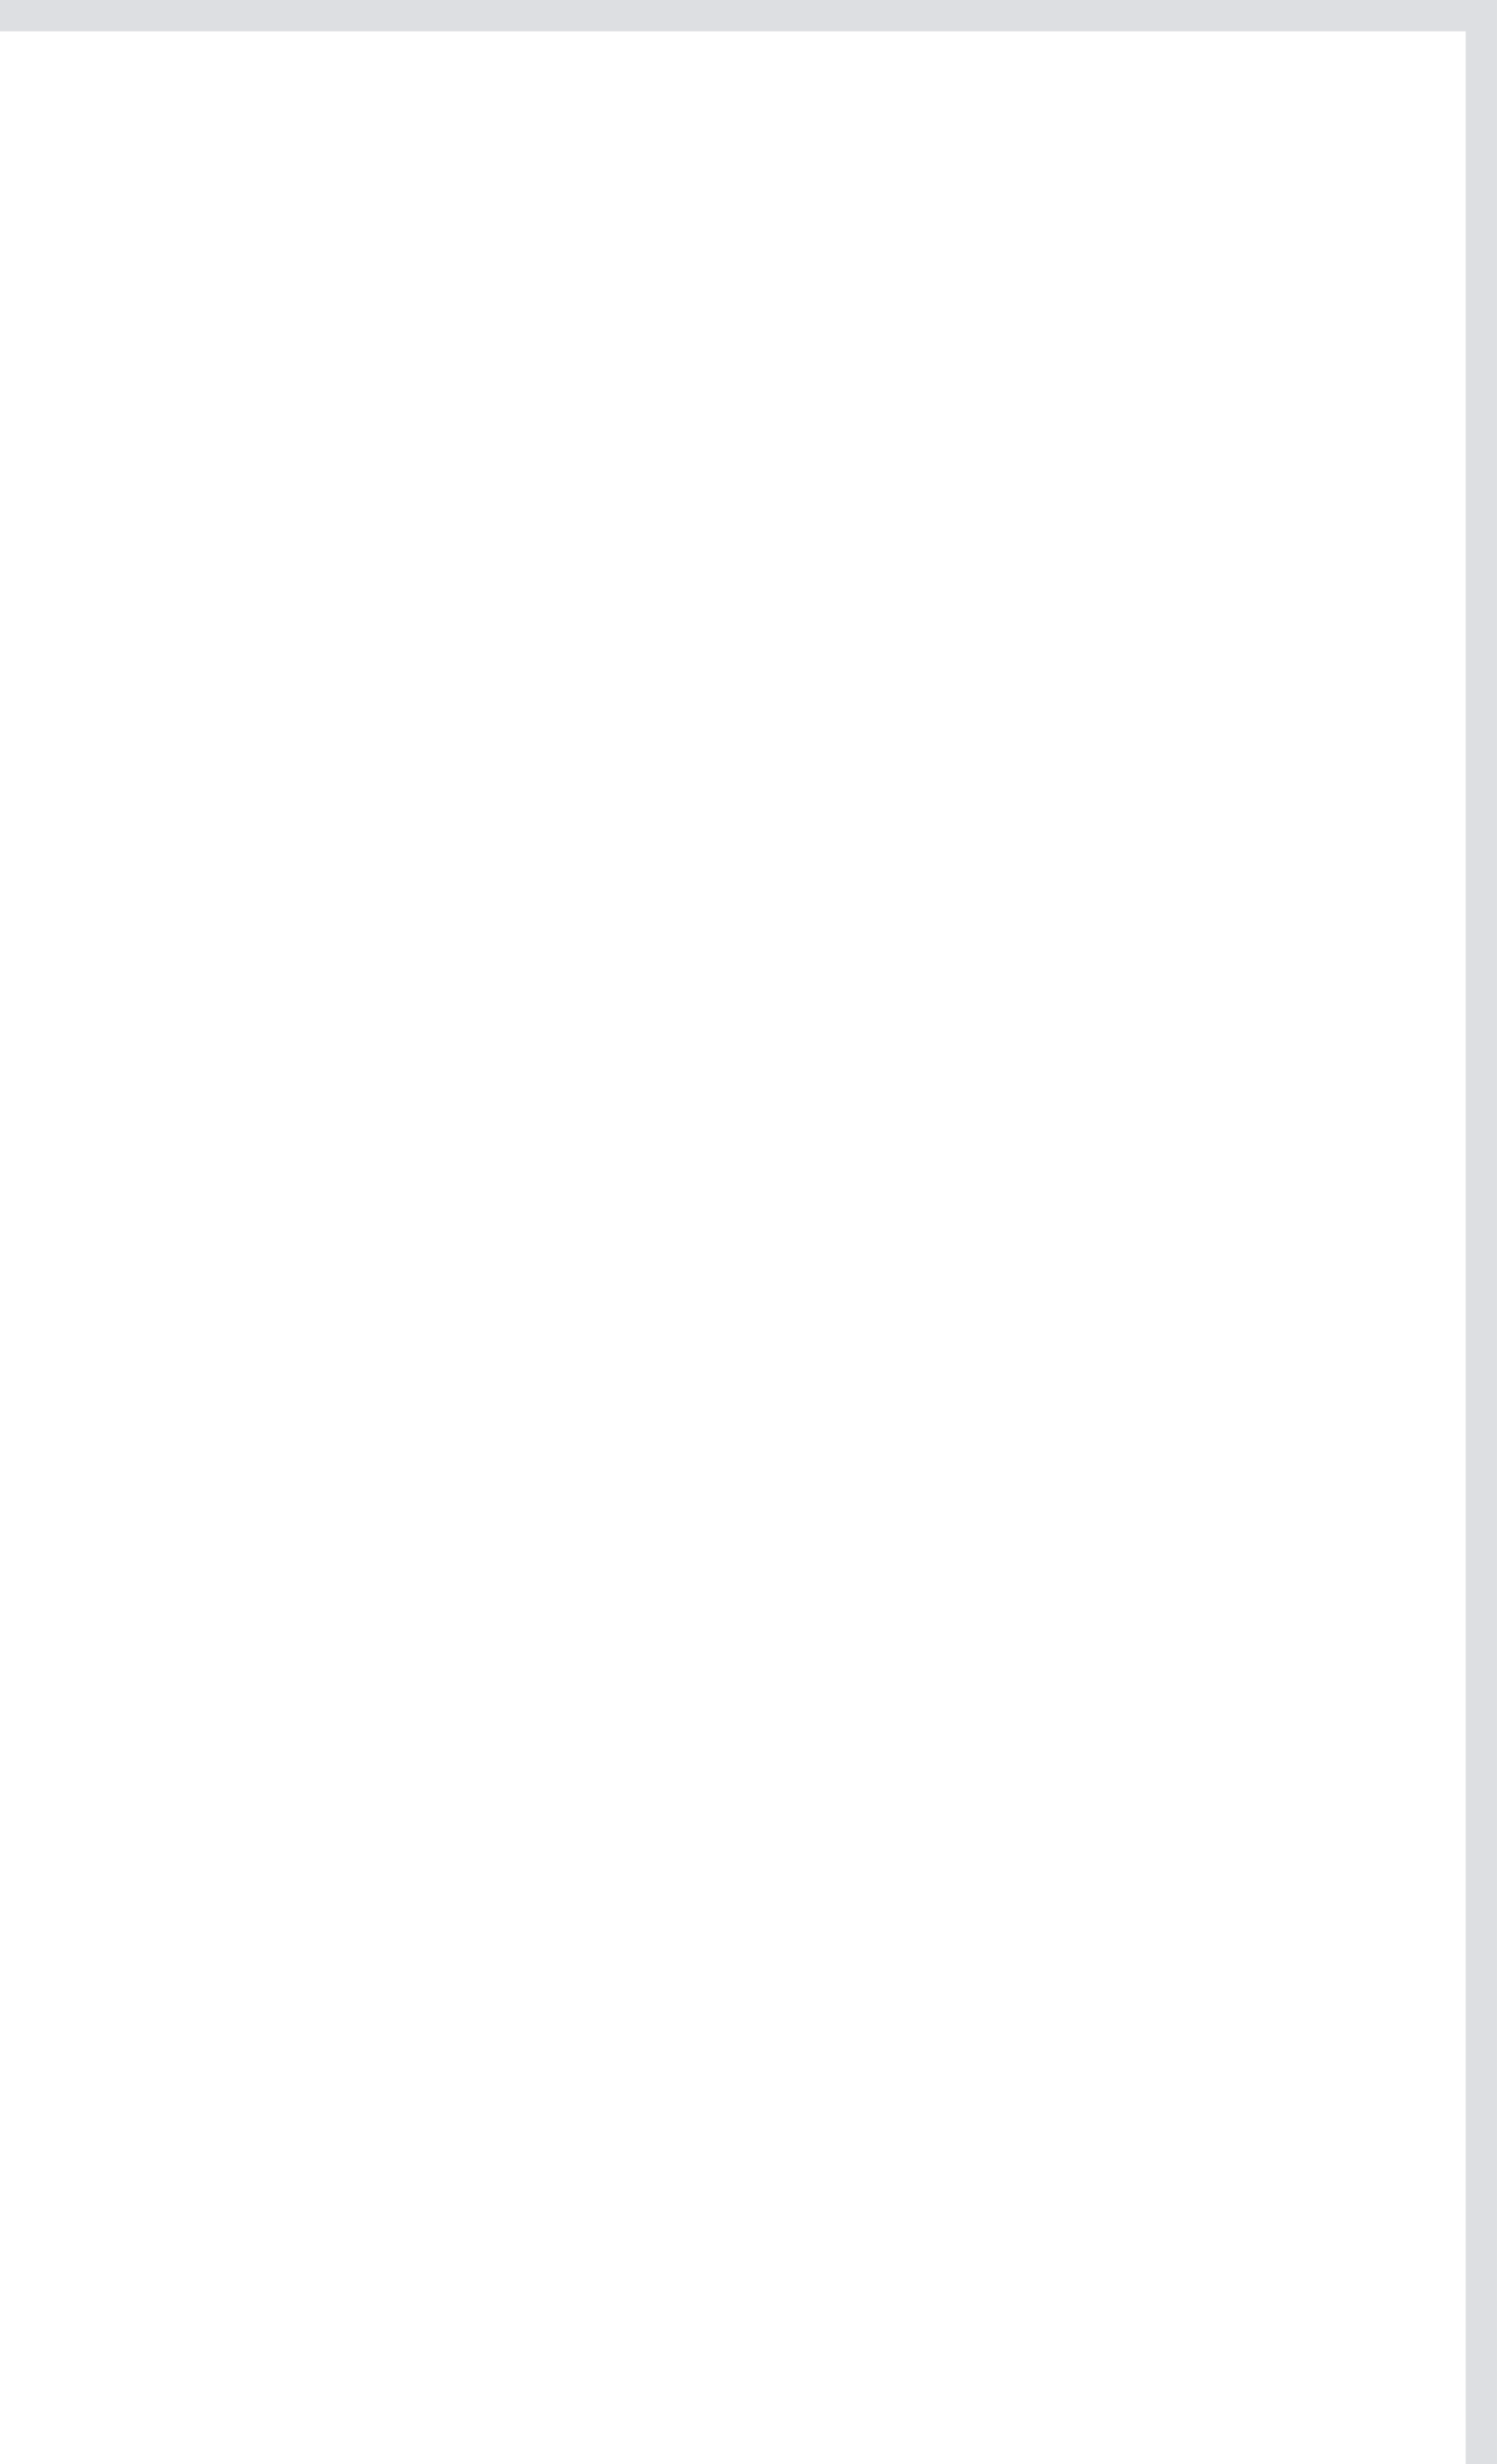
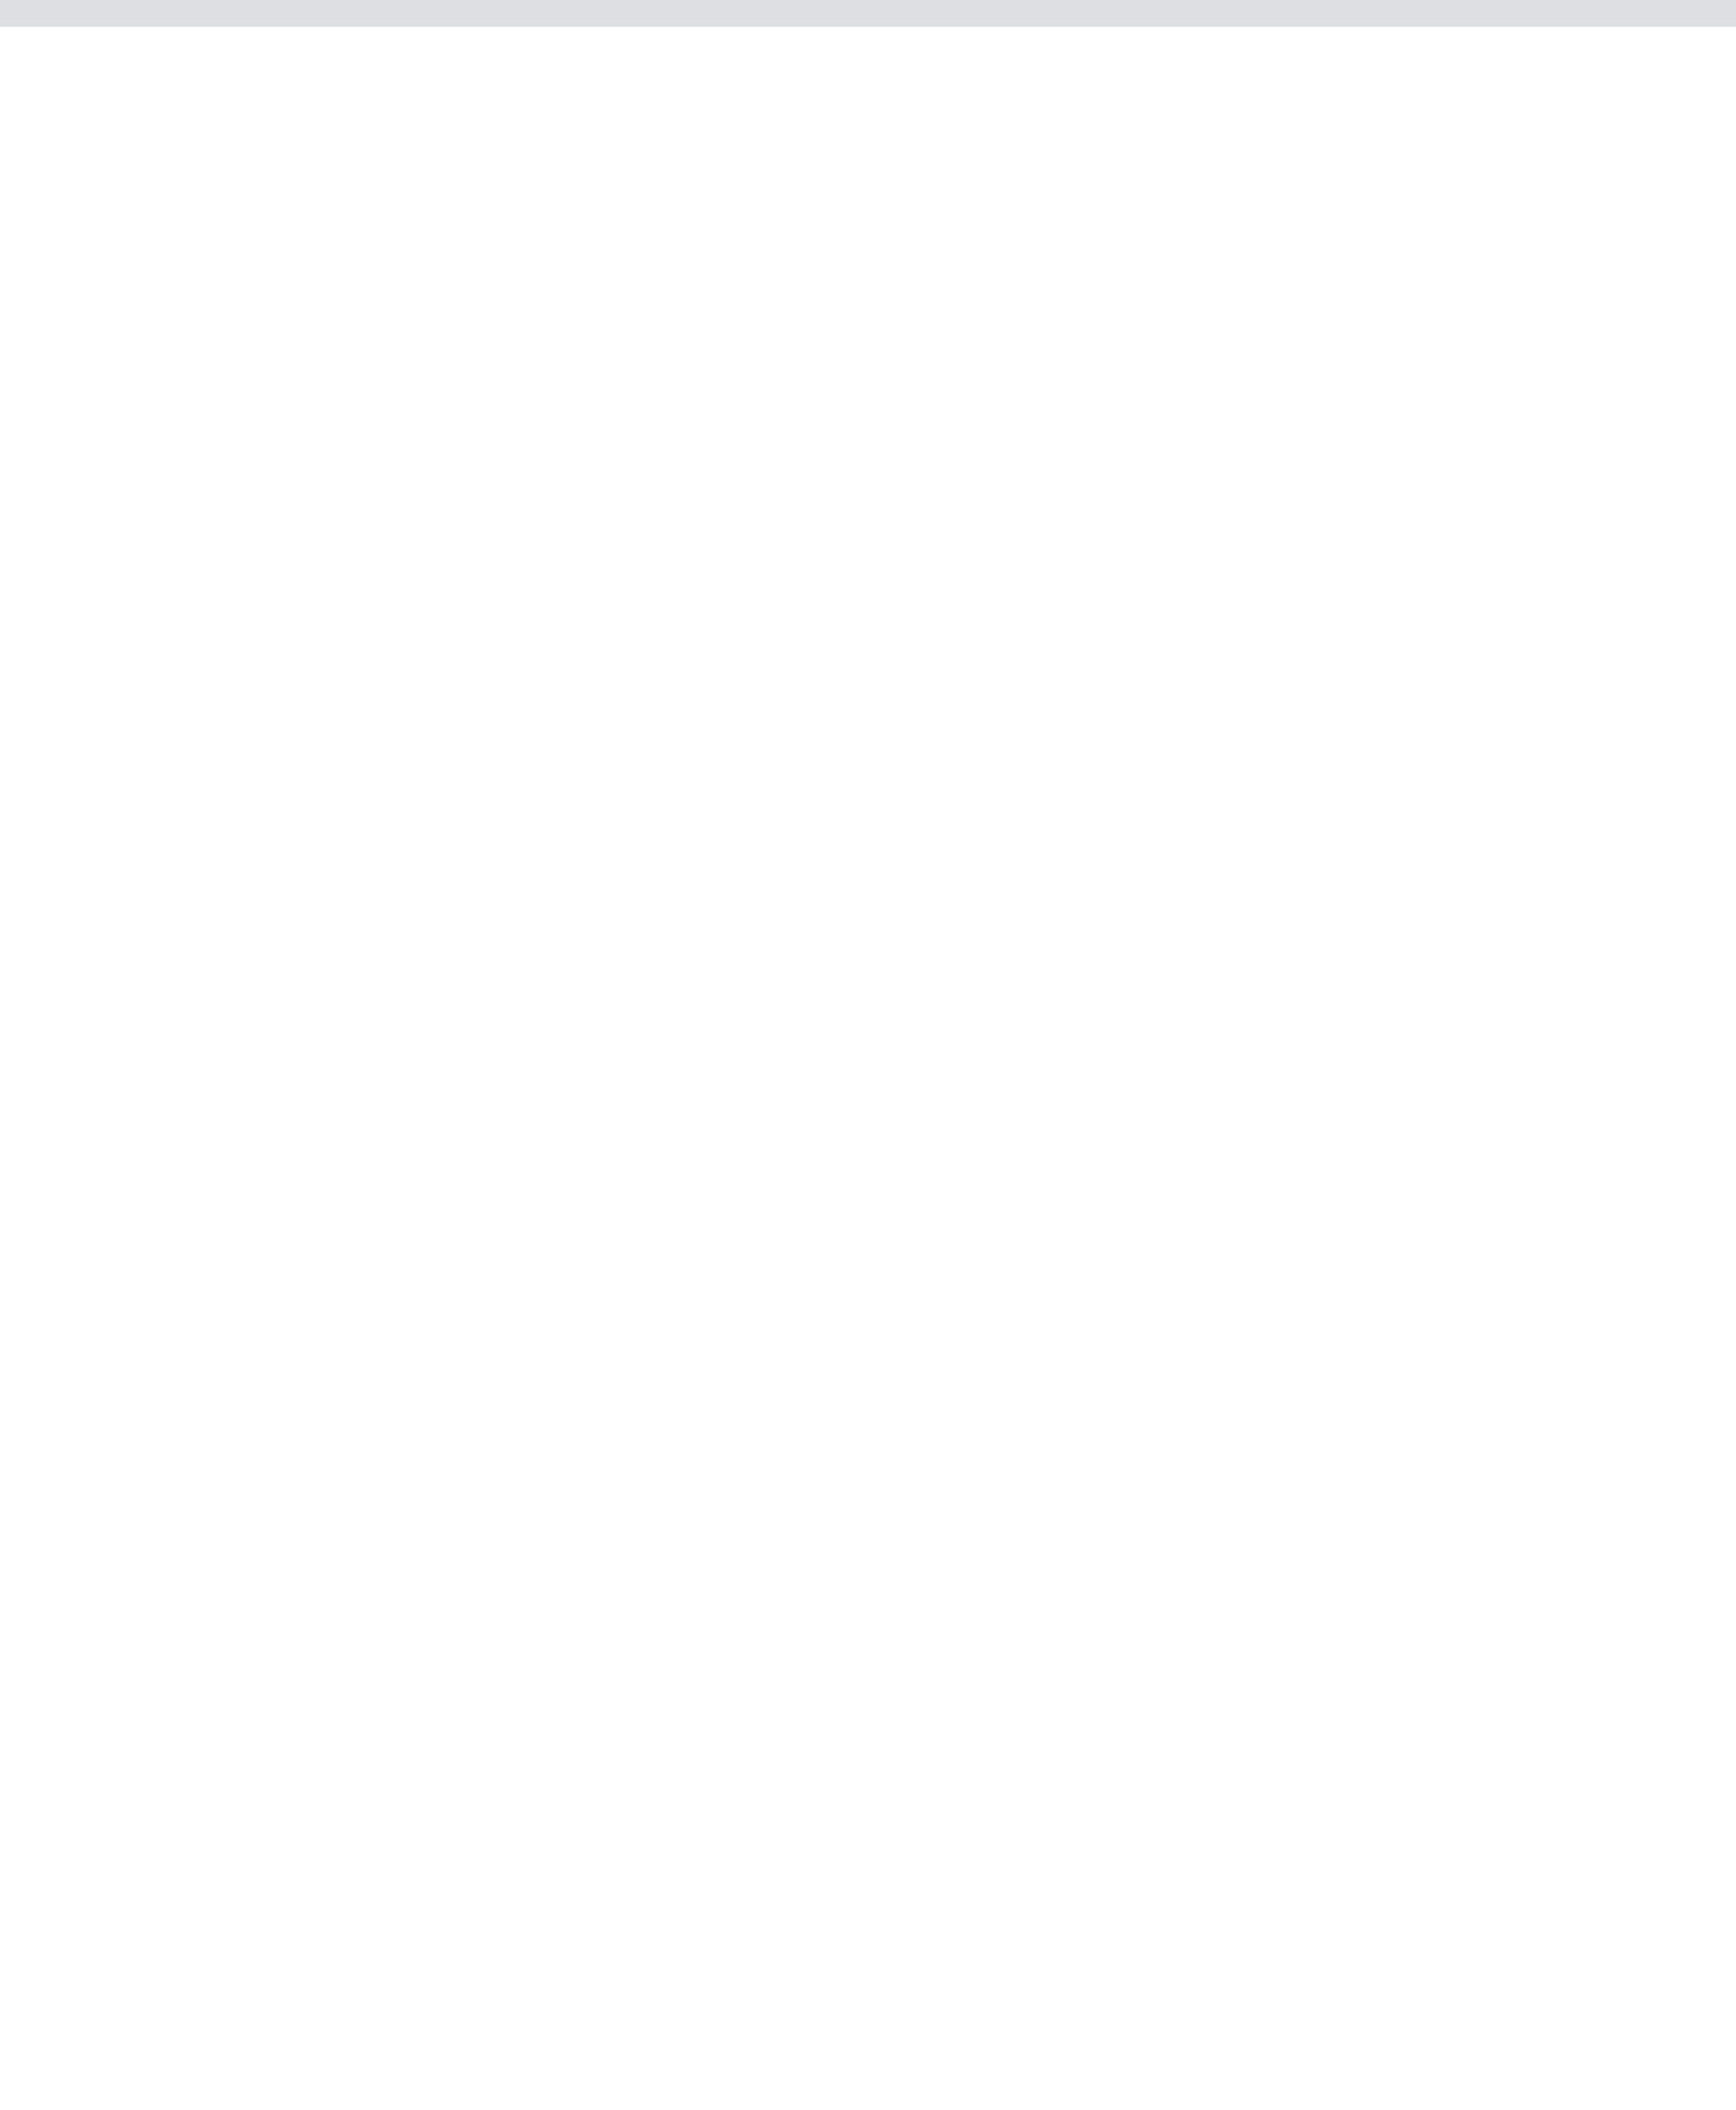
- <svg xmlns="http://www.w3.org/2000/svg" version="1.1" width="48px" height="79px">
-   <g transform="matrix(1 0 0 1 -234 -257 )">
-     <path d="M 234 258  L 281 258  L 281 336  L 234 336  L 234 258  Z " fill-rule="nonzero" fill="#ffffff" stroke="none" />
-     <path d="M 234 257.5  L 281.5 257.5  L 281.5 336  " stroke-width="1" stroke="#dadce0" fill="none" stroke-opacity="0.867" />
+ <svg xmlns="http://www.w3.org/2000/svg" version="1.1" width="65px" height="79px">
+   <g transform="matrix(1 0 0 1 -169 -257 )">
+     <path d="M 169 258  L 234 258  L 234 336  L 169 336  L 169 258  Z " fill-rule="nonzero" fill="#ffffff" stroke="none" />
+     <path d="M 169 257.5  L 234 257.5  " stroke-width="1" stroke="#dadce0" fill="none" stroke-opacity="0.867" />
  </g>
</svg>
